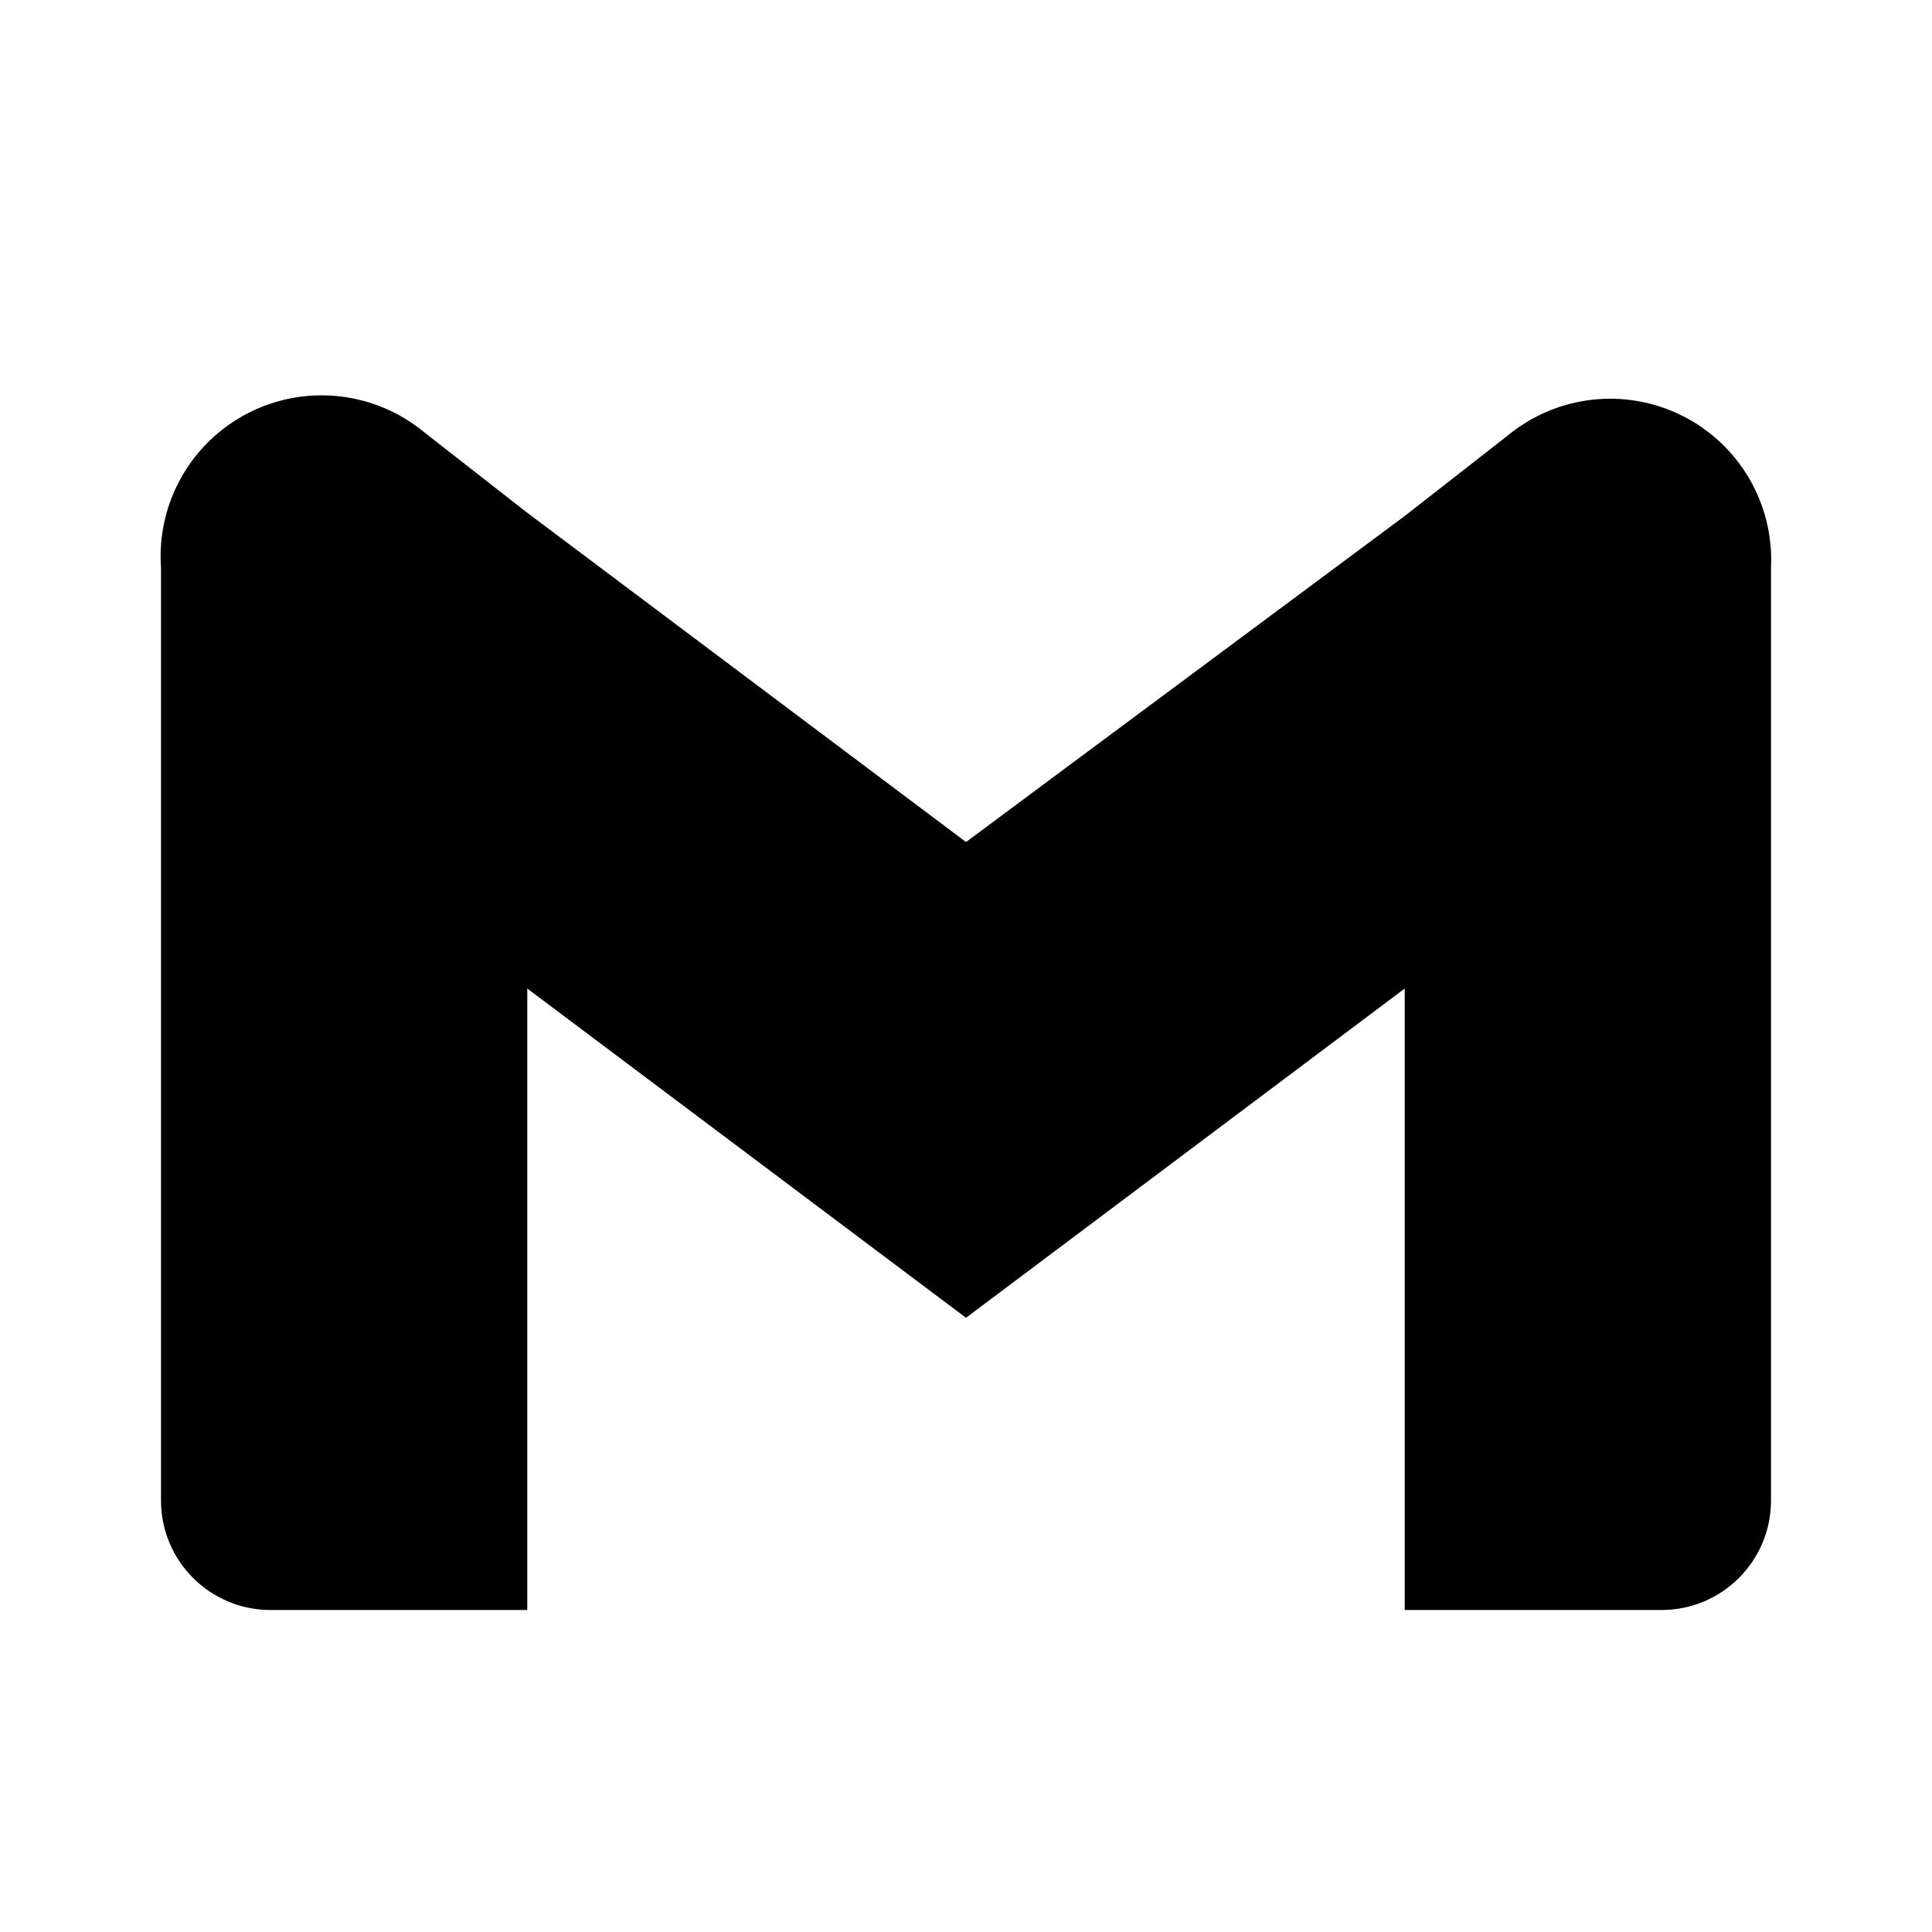
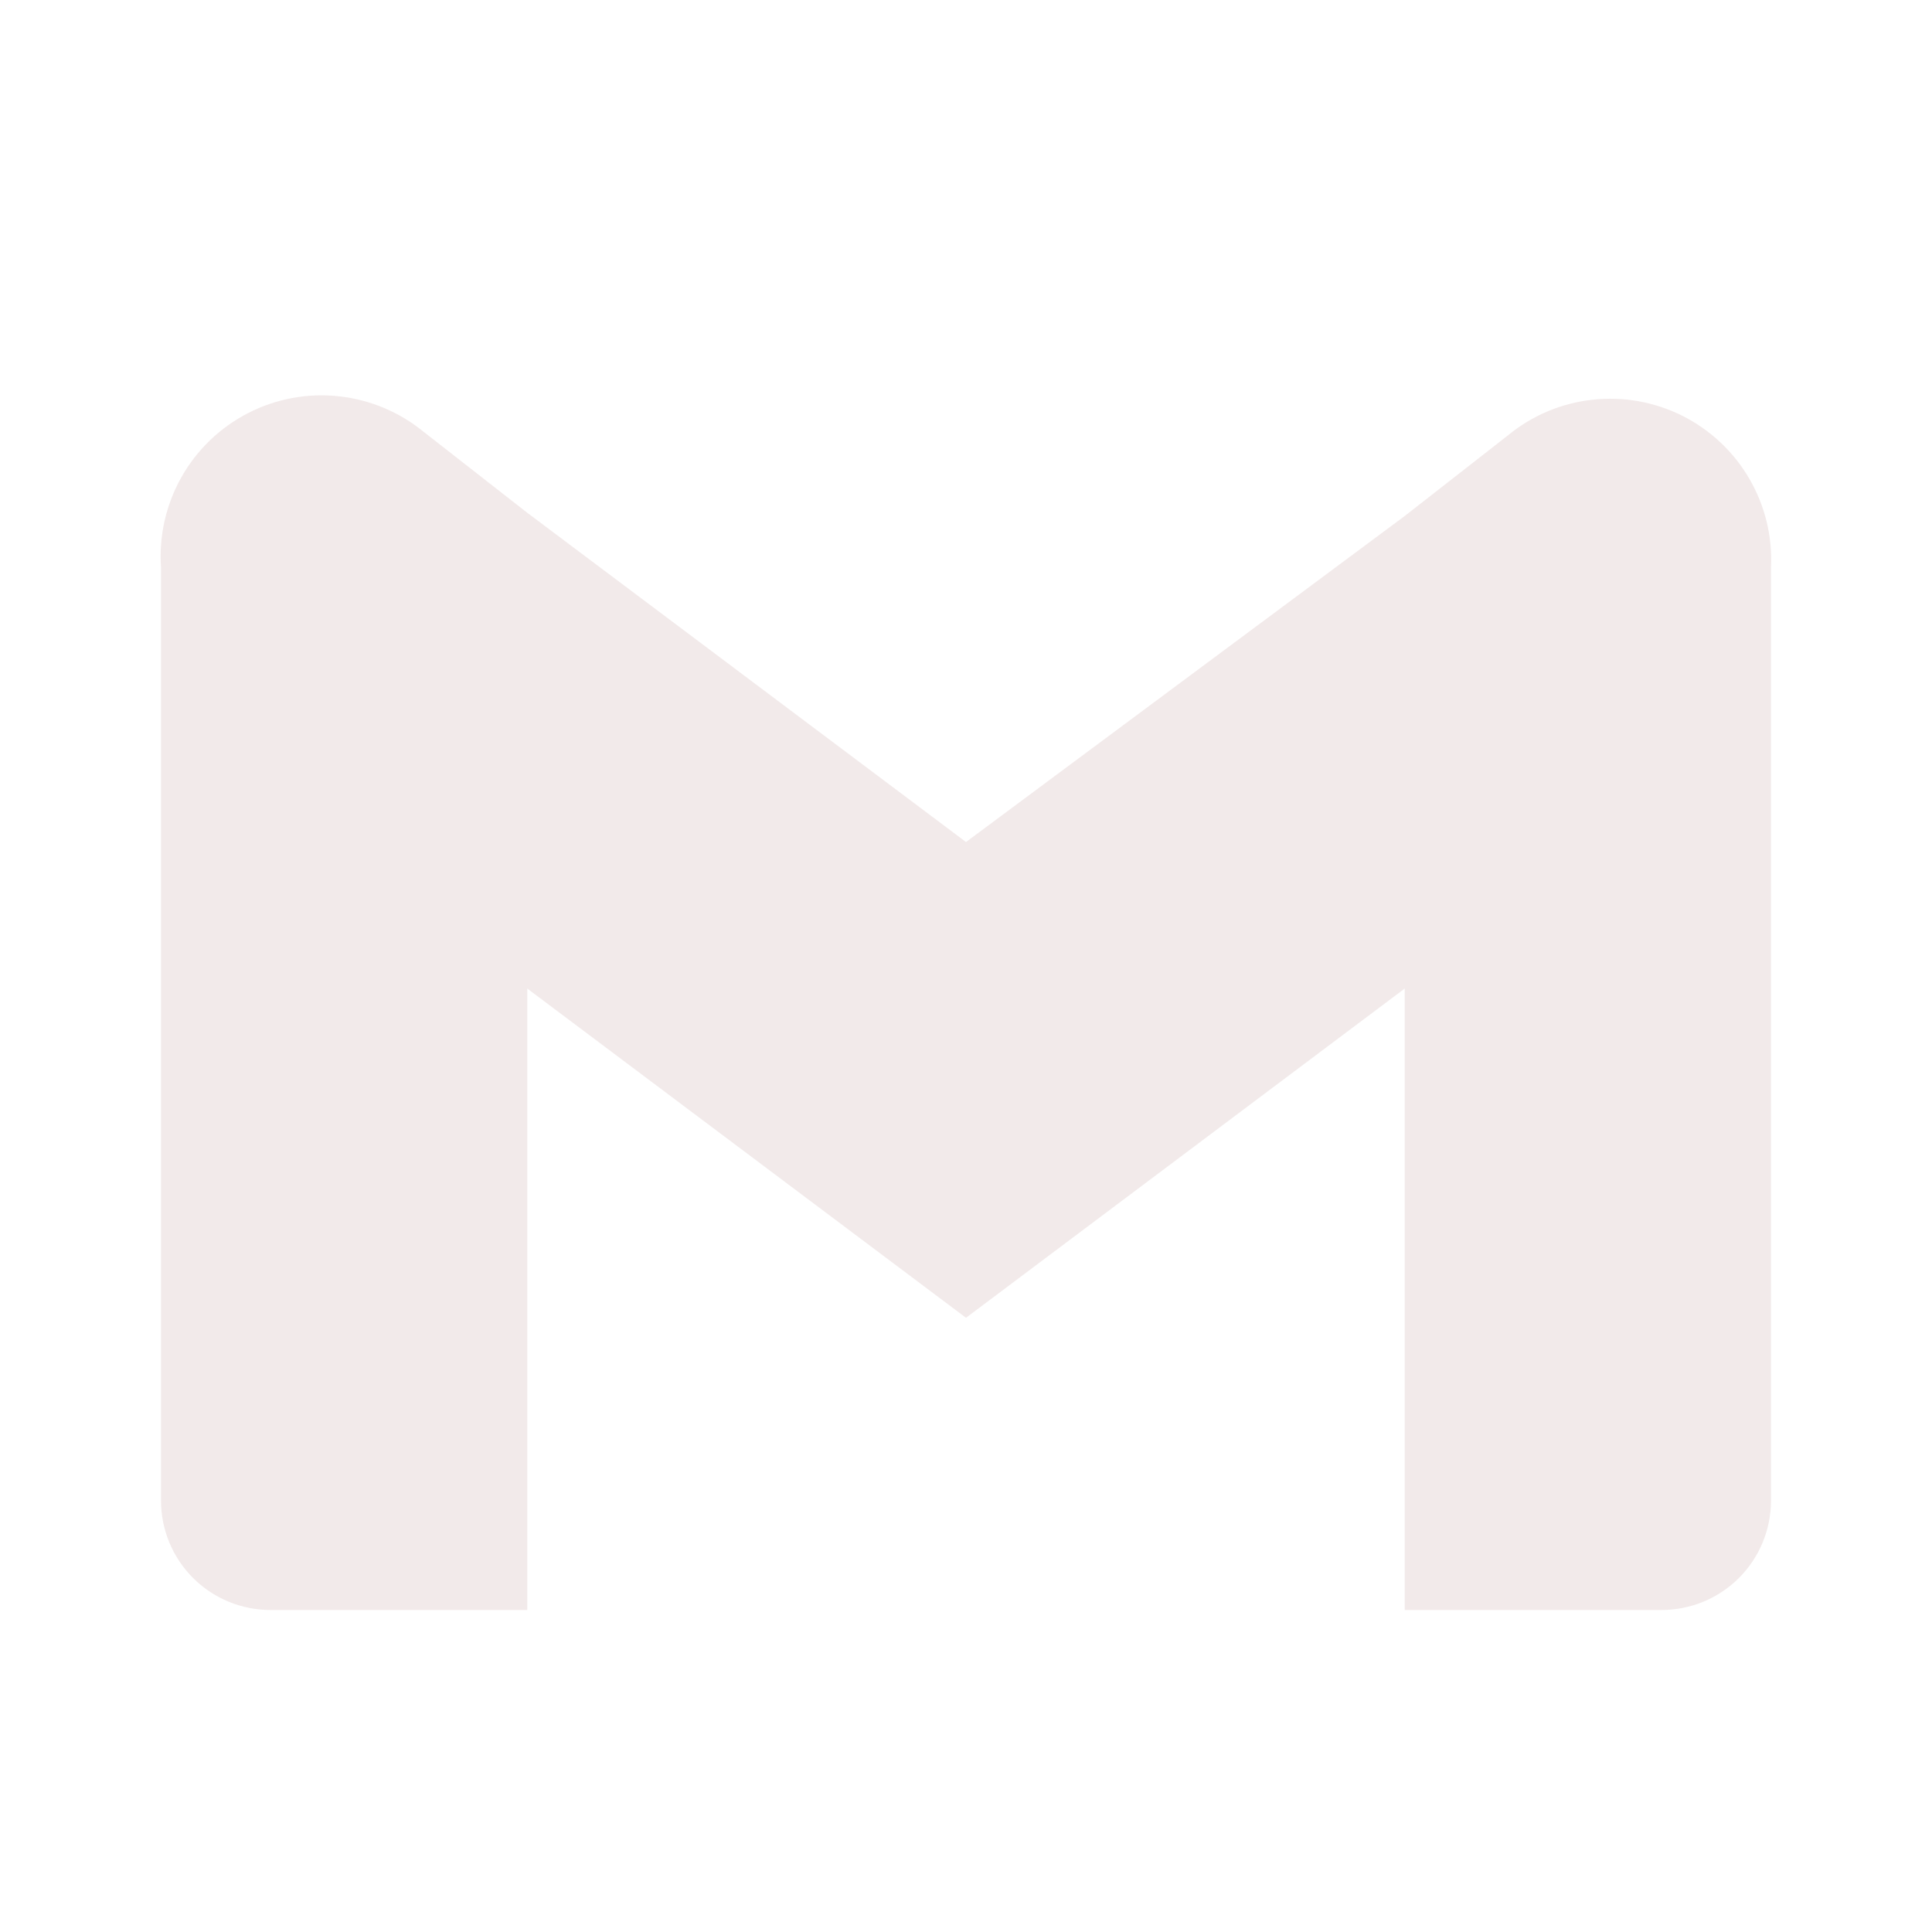
- <svg xmlns="http://www.w3.org/2000/svg" width="52" height="52" viewBox="0 0 24 24">
-   <path d="m18.73 5.41-1.28 1L12 10.46 6.55 6.37l-1.28-1A2 2 0 0 0 2 7.05v11.59A1.36 1.36 0 0 0 3.36 20h3.19v-7.72L12 16.37l5.45-4.09V20h3.19A1.36 1.36 0 0 0 22 18.64V7.05a2 2 0 0 0-3.27-1.64z" />
+ <svg xmlns="http://www.w3.org/2000/svg" width="52" height="52" viewBox="0 0 24 24" fill="none">
+   <path d="M18.73 5.41L17.45 6.41L12 10.46L6.55 6.37L5.27 5.37C4.968 5.121 4.6 4.965 4.211 4.923C3.822 4.88 3.429 4.953 3.081 5.132C2.733 5.311 2.445 5.588 2.253 5.929C2.061 6.27 1.973 6.66 2 7.05V18.64C2 19.001 2.143 19.347 2.398 19.602C2.653 19.857 2.999 20 3.36 20H6.55V12.28L12 16.37L17.45 12.28V20H20.64C21.001 20 21.347 19.857 21.602 19.602C21.857 19.347 22 19.001 22 18.64V7.05C22.019 6.663 21.925 6.279 21.729 5.944C21.534 5.61 21.245 5.339 20.899 5.165C20.552 4.992 20.163 4.922 19.778 4.966C19.393 5.009 19.029 5.163 18.73 5.41Z" fill="#F2EAEA" />
</svg>
